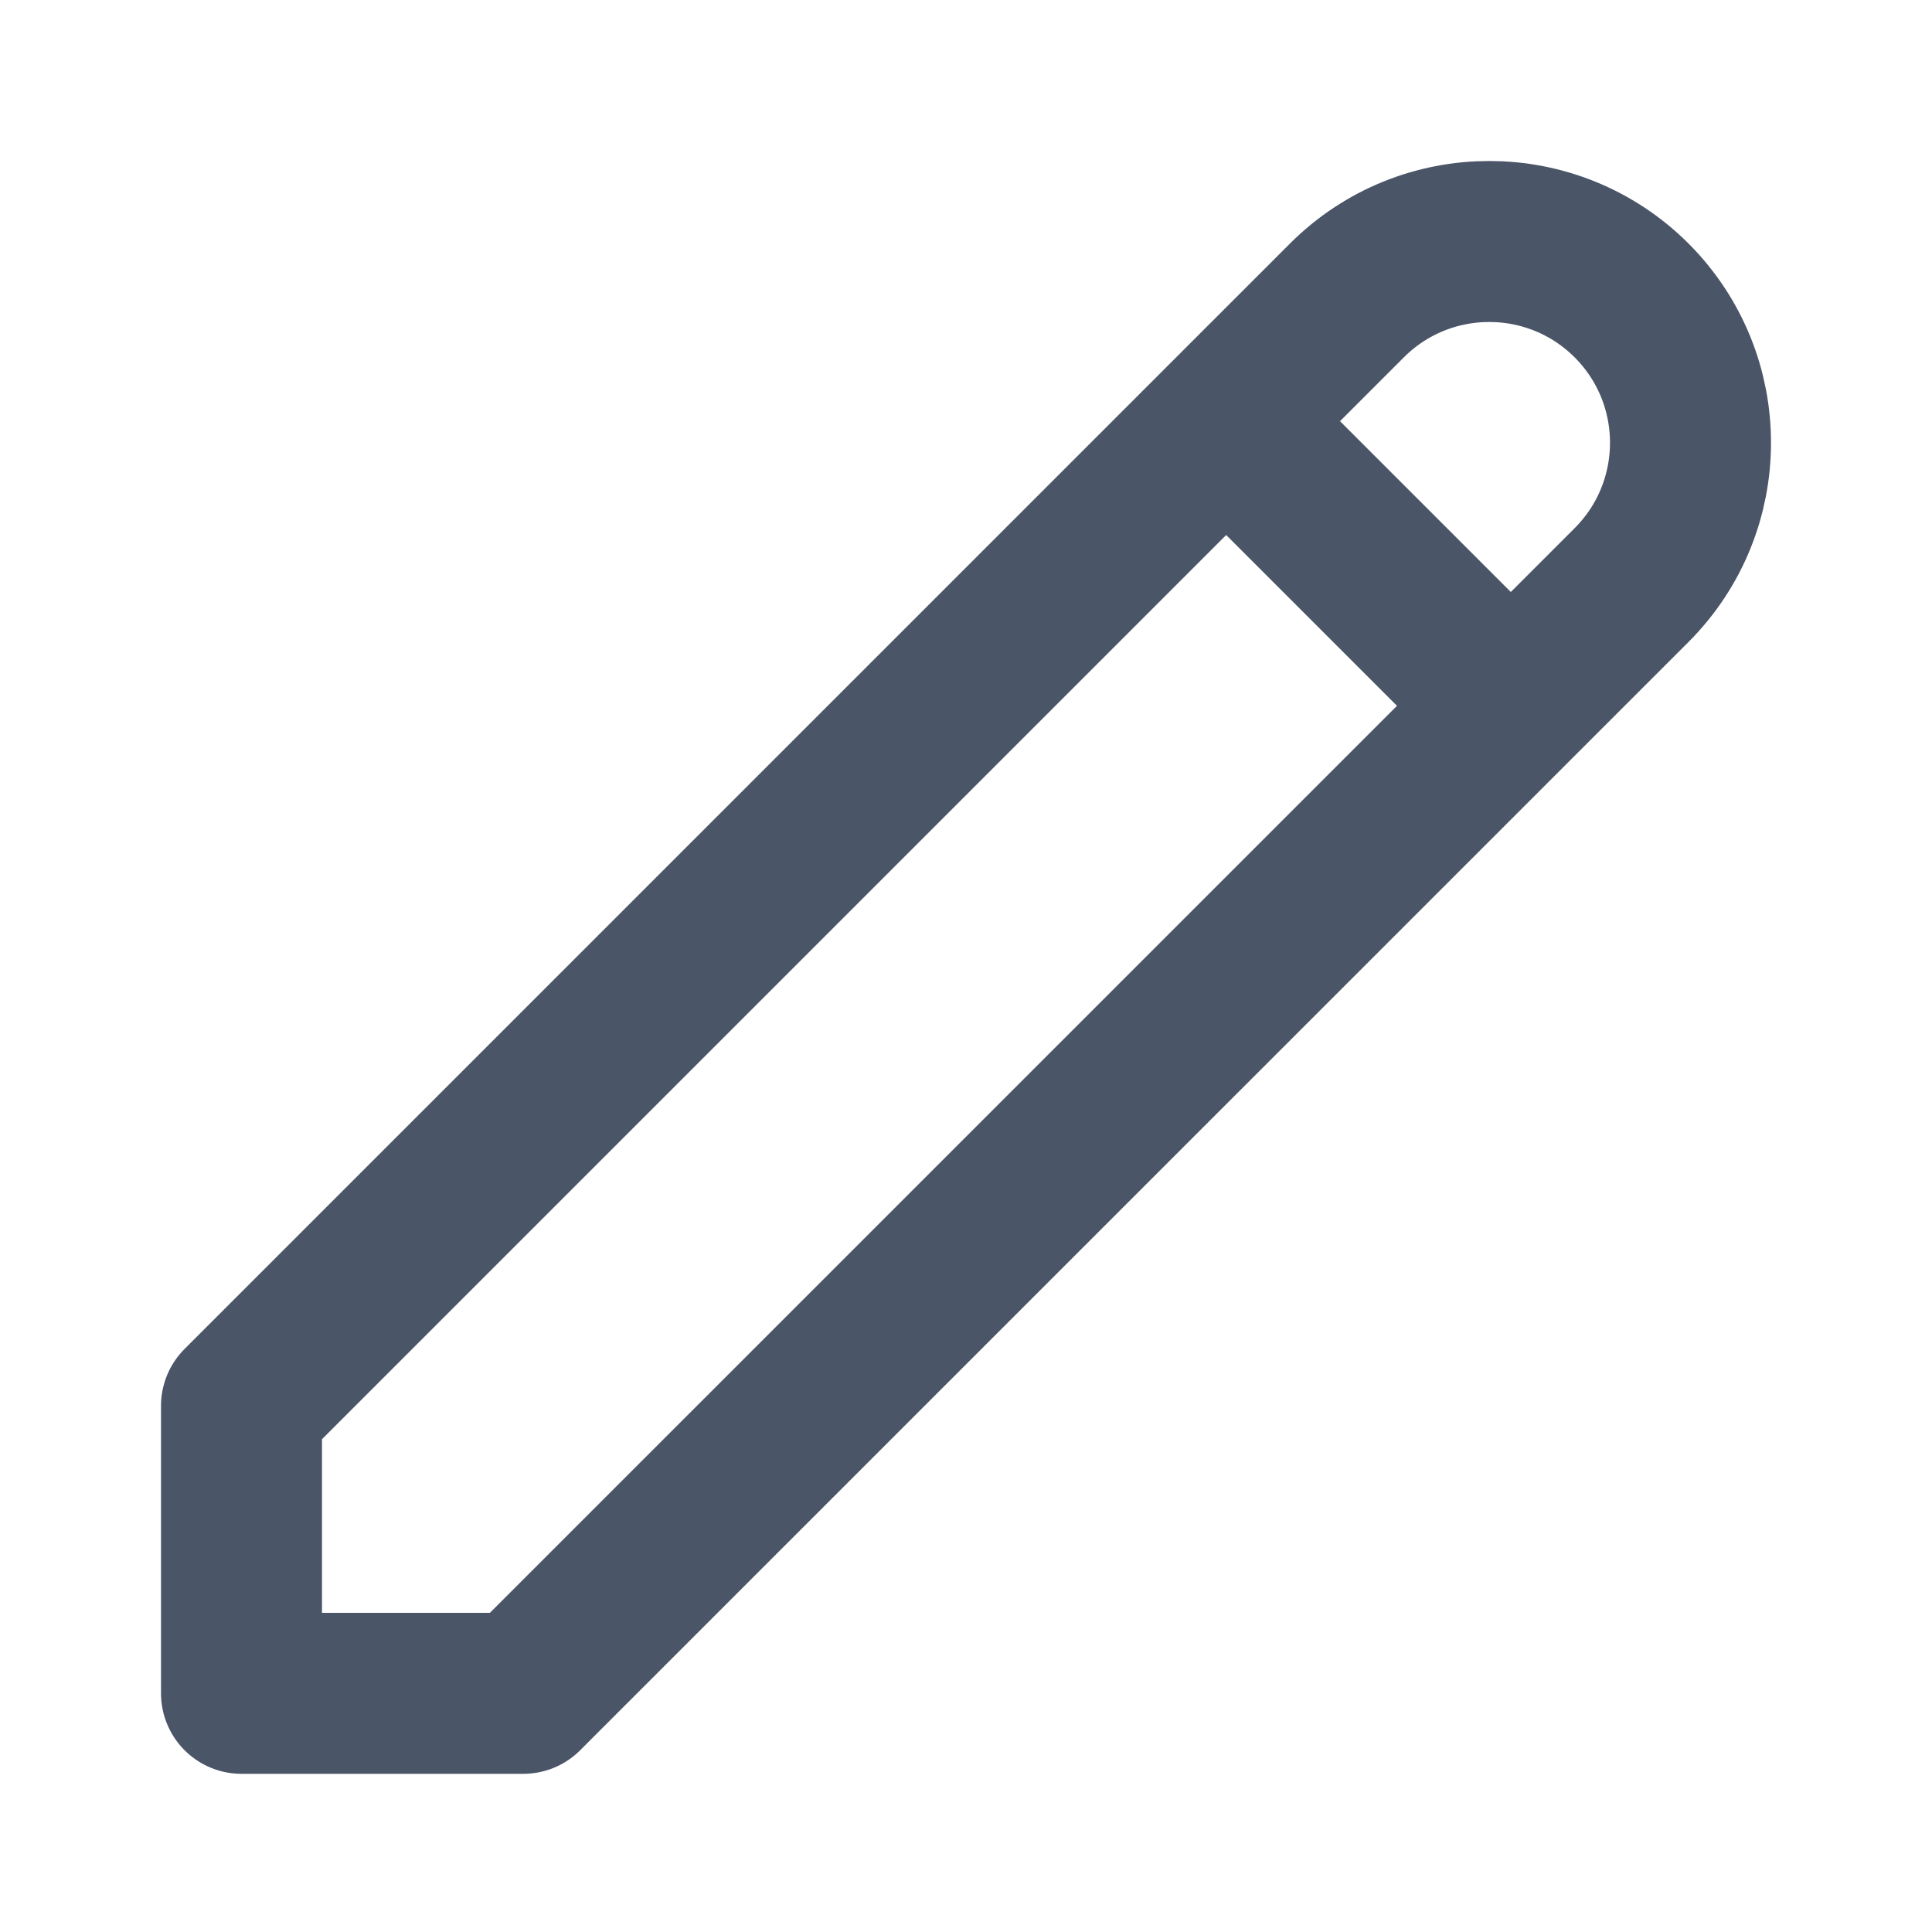
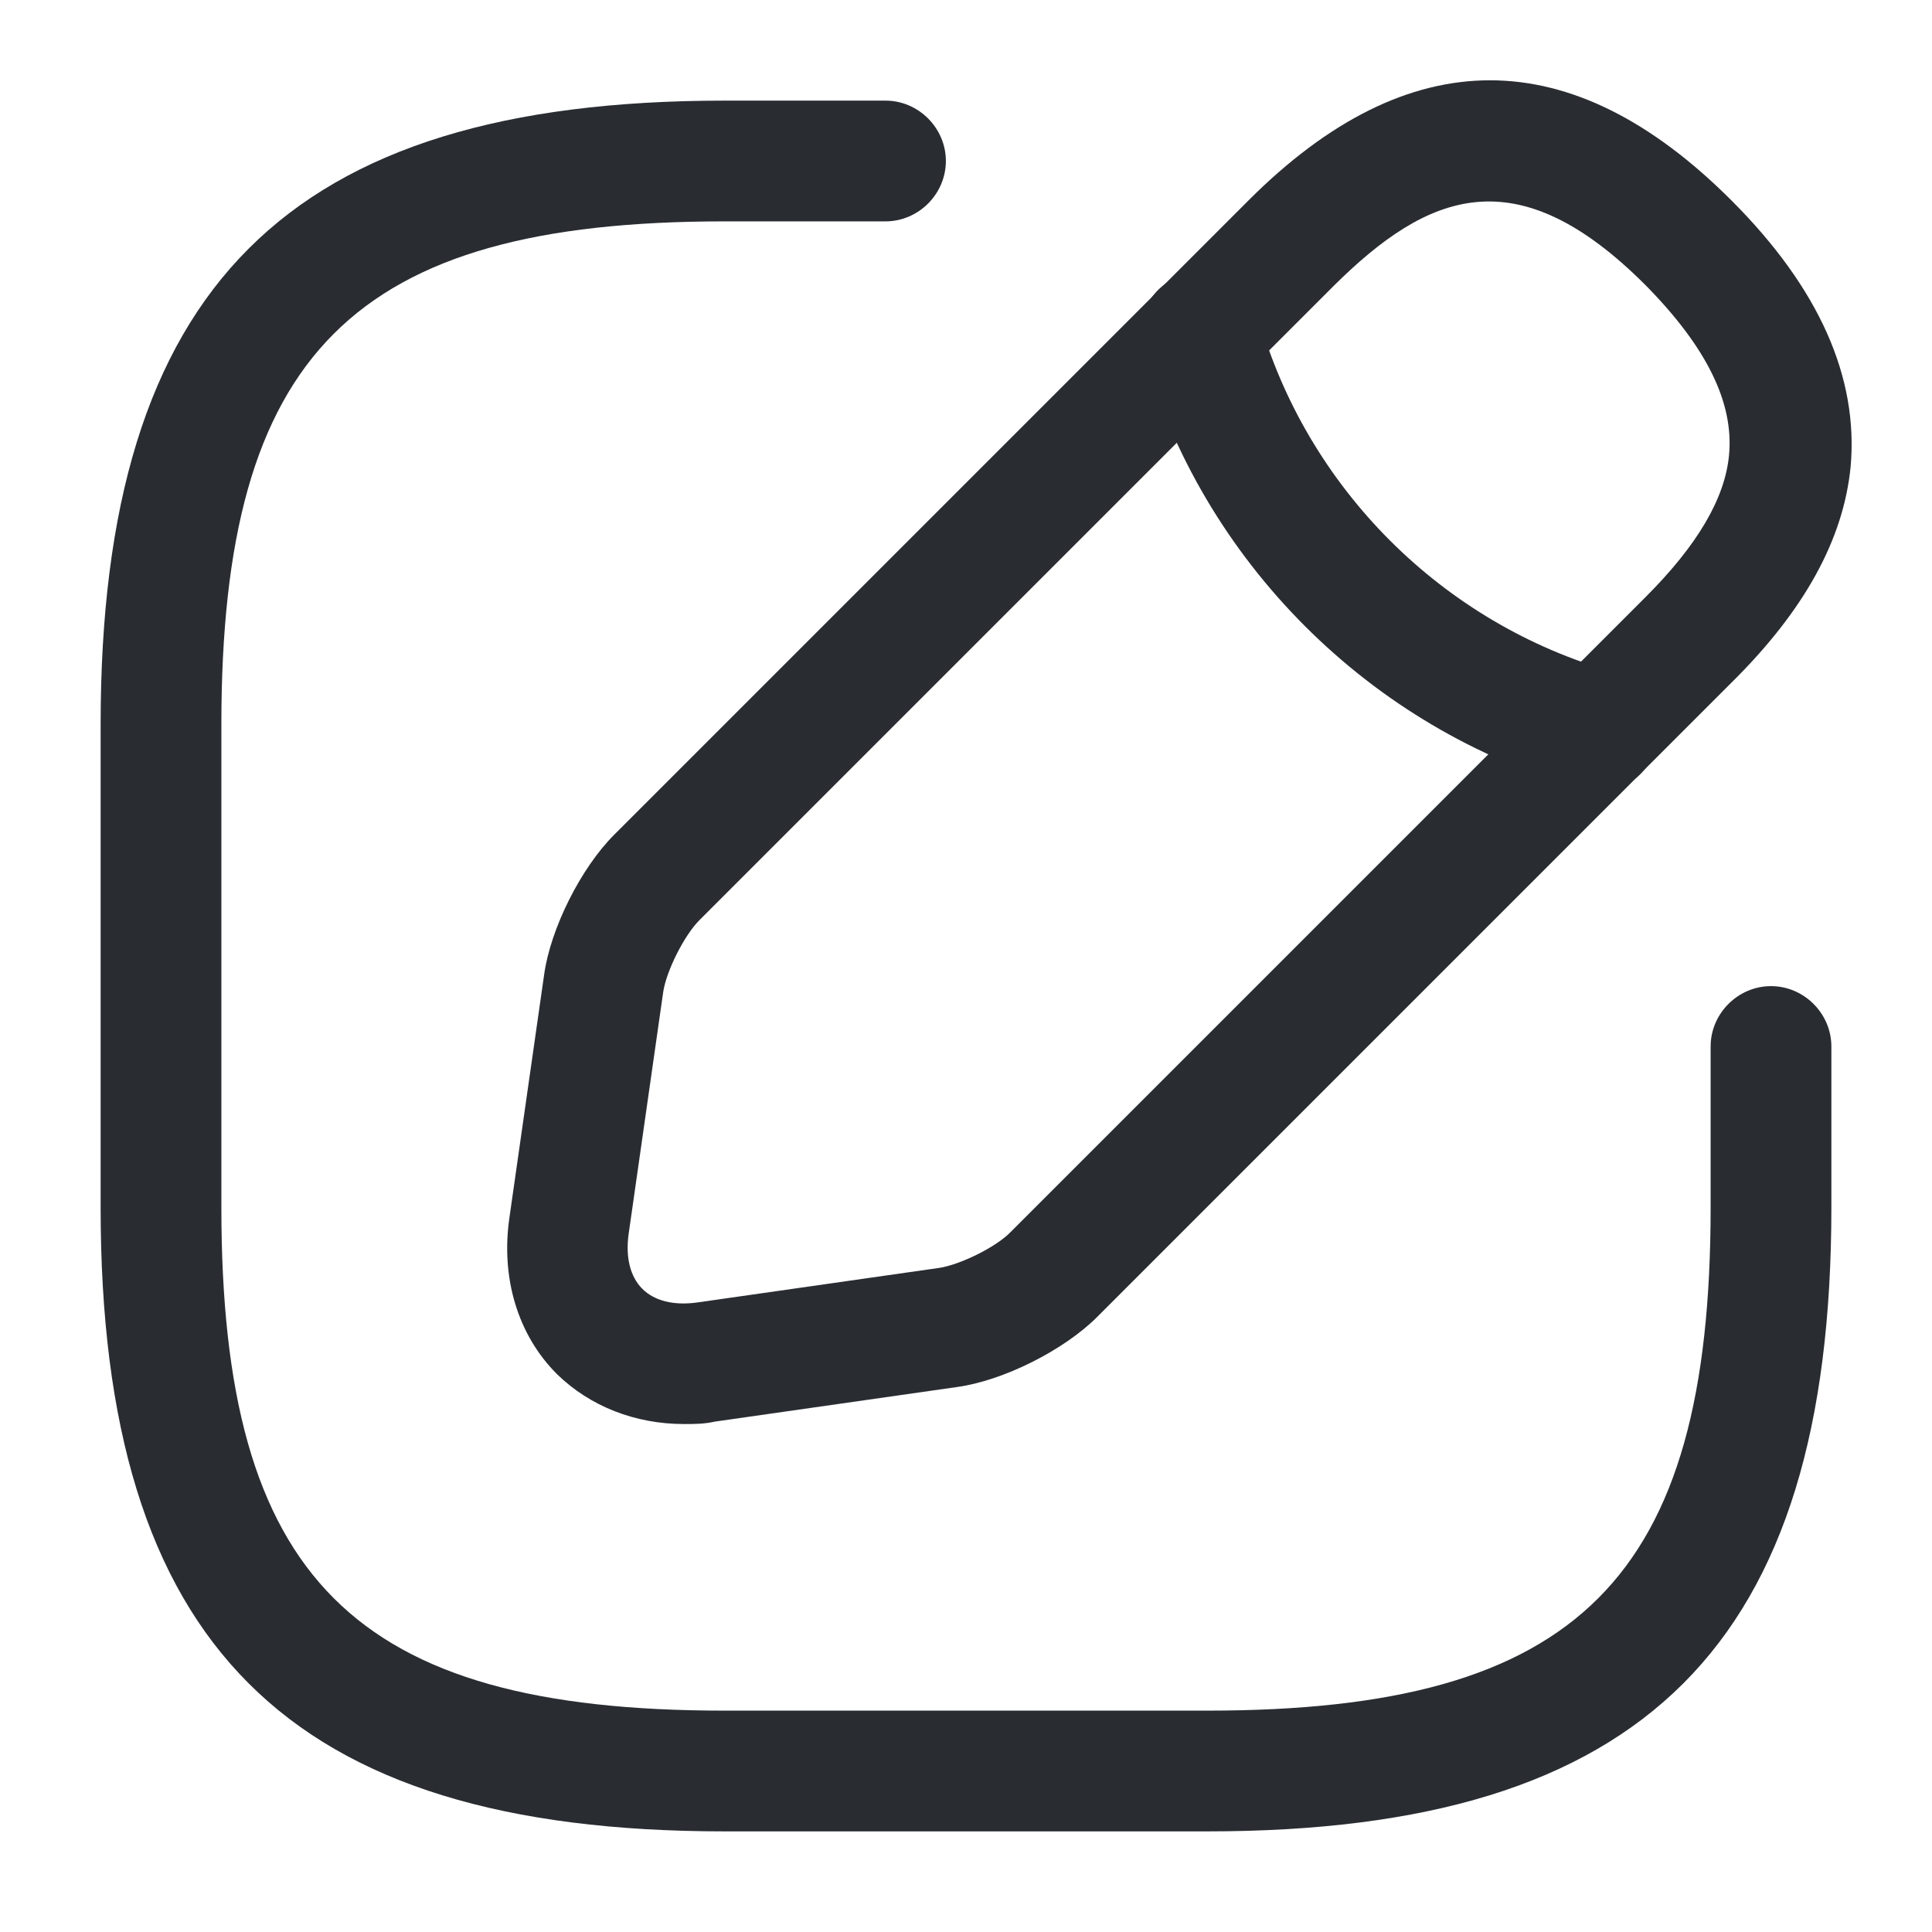
<svg xmlns="http://www.w3.org/2000/svg" width="24" height="24" viewBox="0 0 24 24" fill="none">
-   <path d="M15.232 5.232L18.768 8.768L15.232 5.232ZM16.732 3.732C17.709 2.756 19.291 2.756 20.268 3.732C21.244 4.709 21.244 6.291 20.268 7.268L6.5 21.035H3V17.464L16.732 3.732Z" stroke="#4A5568" stroke-width="2" stroke-linecap="round" stroke-linejoin="round" />
+   <path d="M15 22.75H9C3.57 22.75 1.25 20.43 1.25 15V9C1.25 3.57 3.57 1.25 9 1.25H11C11.41 1.25 11.75 1.59 11.75 2C11.75 2.41 11.41 2.75 11 2.75H9C4.39 2.75 2.75 4.39 2.75 9V15C2.75 19.61 4.39 21.25 9 21.25H15C19.61 21.25 21.25 19.61 21.25 15V13C21.25 12.59 21.59 12.25 22 12.25C22.41 12.25 22.75 12.59 22.75 13V15C22.75 20.43 20.43 22.75 15 22.75Z" fill="#292D32" />
+   <path d="M8.499 17.69C7.889 17.69 7.329 17.47 6.919 17.07C6.429 16.58 6.219 15.87 6.329 15.12L6.759 12.11C6.839 11.53 7.219 10.78 7.629 10.37L15.509 2.49C17.499 0.5 19.519 0.5 21.509 2.49C22.599 3.58 23.089 4.69 22.989 5.8C22.899 6.7 22.419 7.58 21.509 8.48L13.629 16.36C13.219 16.77 12.469 17.15 11.889 17.23L8.879 17.66C8.749 17.69 8.619 17.69 8.499 17.69ZM16.569 3.55L8.689 11.43C8.499 11.62 8.279 12.06 8.239 12.32L7.809 15.33C7.769 15.62 7.829 15.86 7.979 16.01C8.129 16.16 8.369 16.22 8.659 16.18L11.669 15.75C11.929 15.71 12.379 15.49 12.559 15.3L20.439 7.42C21.089 6.77 21.429 6.19 21.479 5.65C21.539 5 21.199 4.31 20.439 3.54C18.839 1.94 17.739 2.39 16.569 3.55Z" fill="#292D32" />
+   <path d="M19.85 9.83C19.78 9.83 19.71 9.82 19.65 9.8C17.02 9.06 14.93 6.97 14.19 4.34C14.08 3.94 14.31 3.53 14.71 3.41C15.11 3.3 15.52 3.53 15.63 3.93C16.23 6.06 17.92 7.75 20.05 8.35C20.45 8.46 20.68 8.88 20.57 9.28C20.48 9.62 20.18 9.83 19.85 9.83Z" fill="#292D32" />
</svg>
